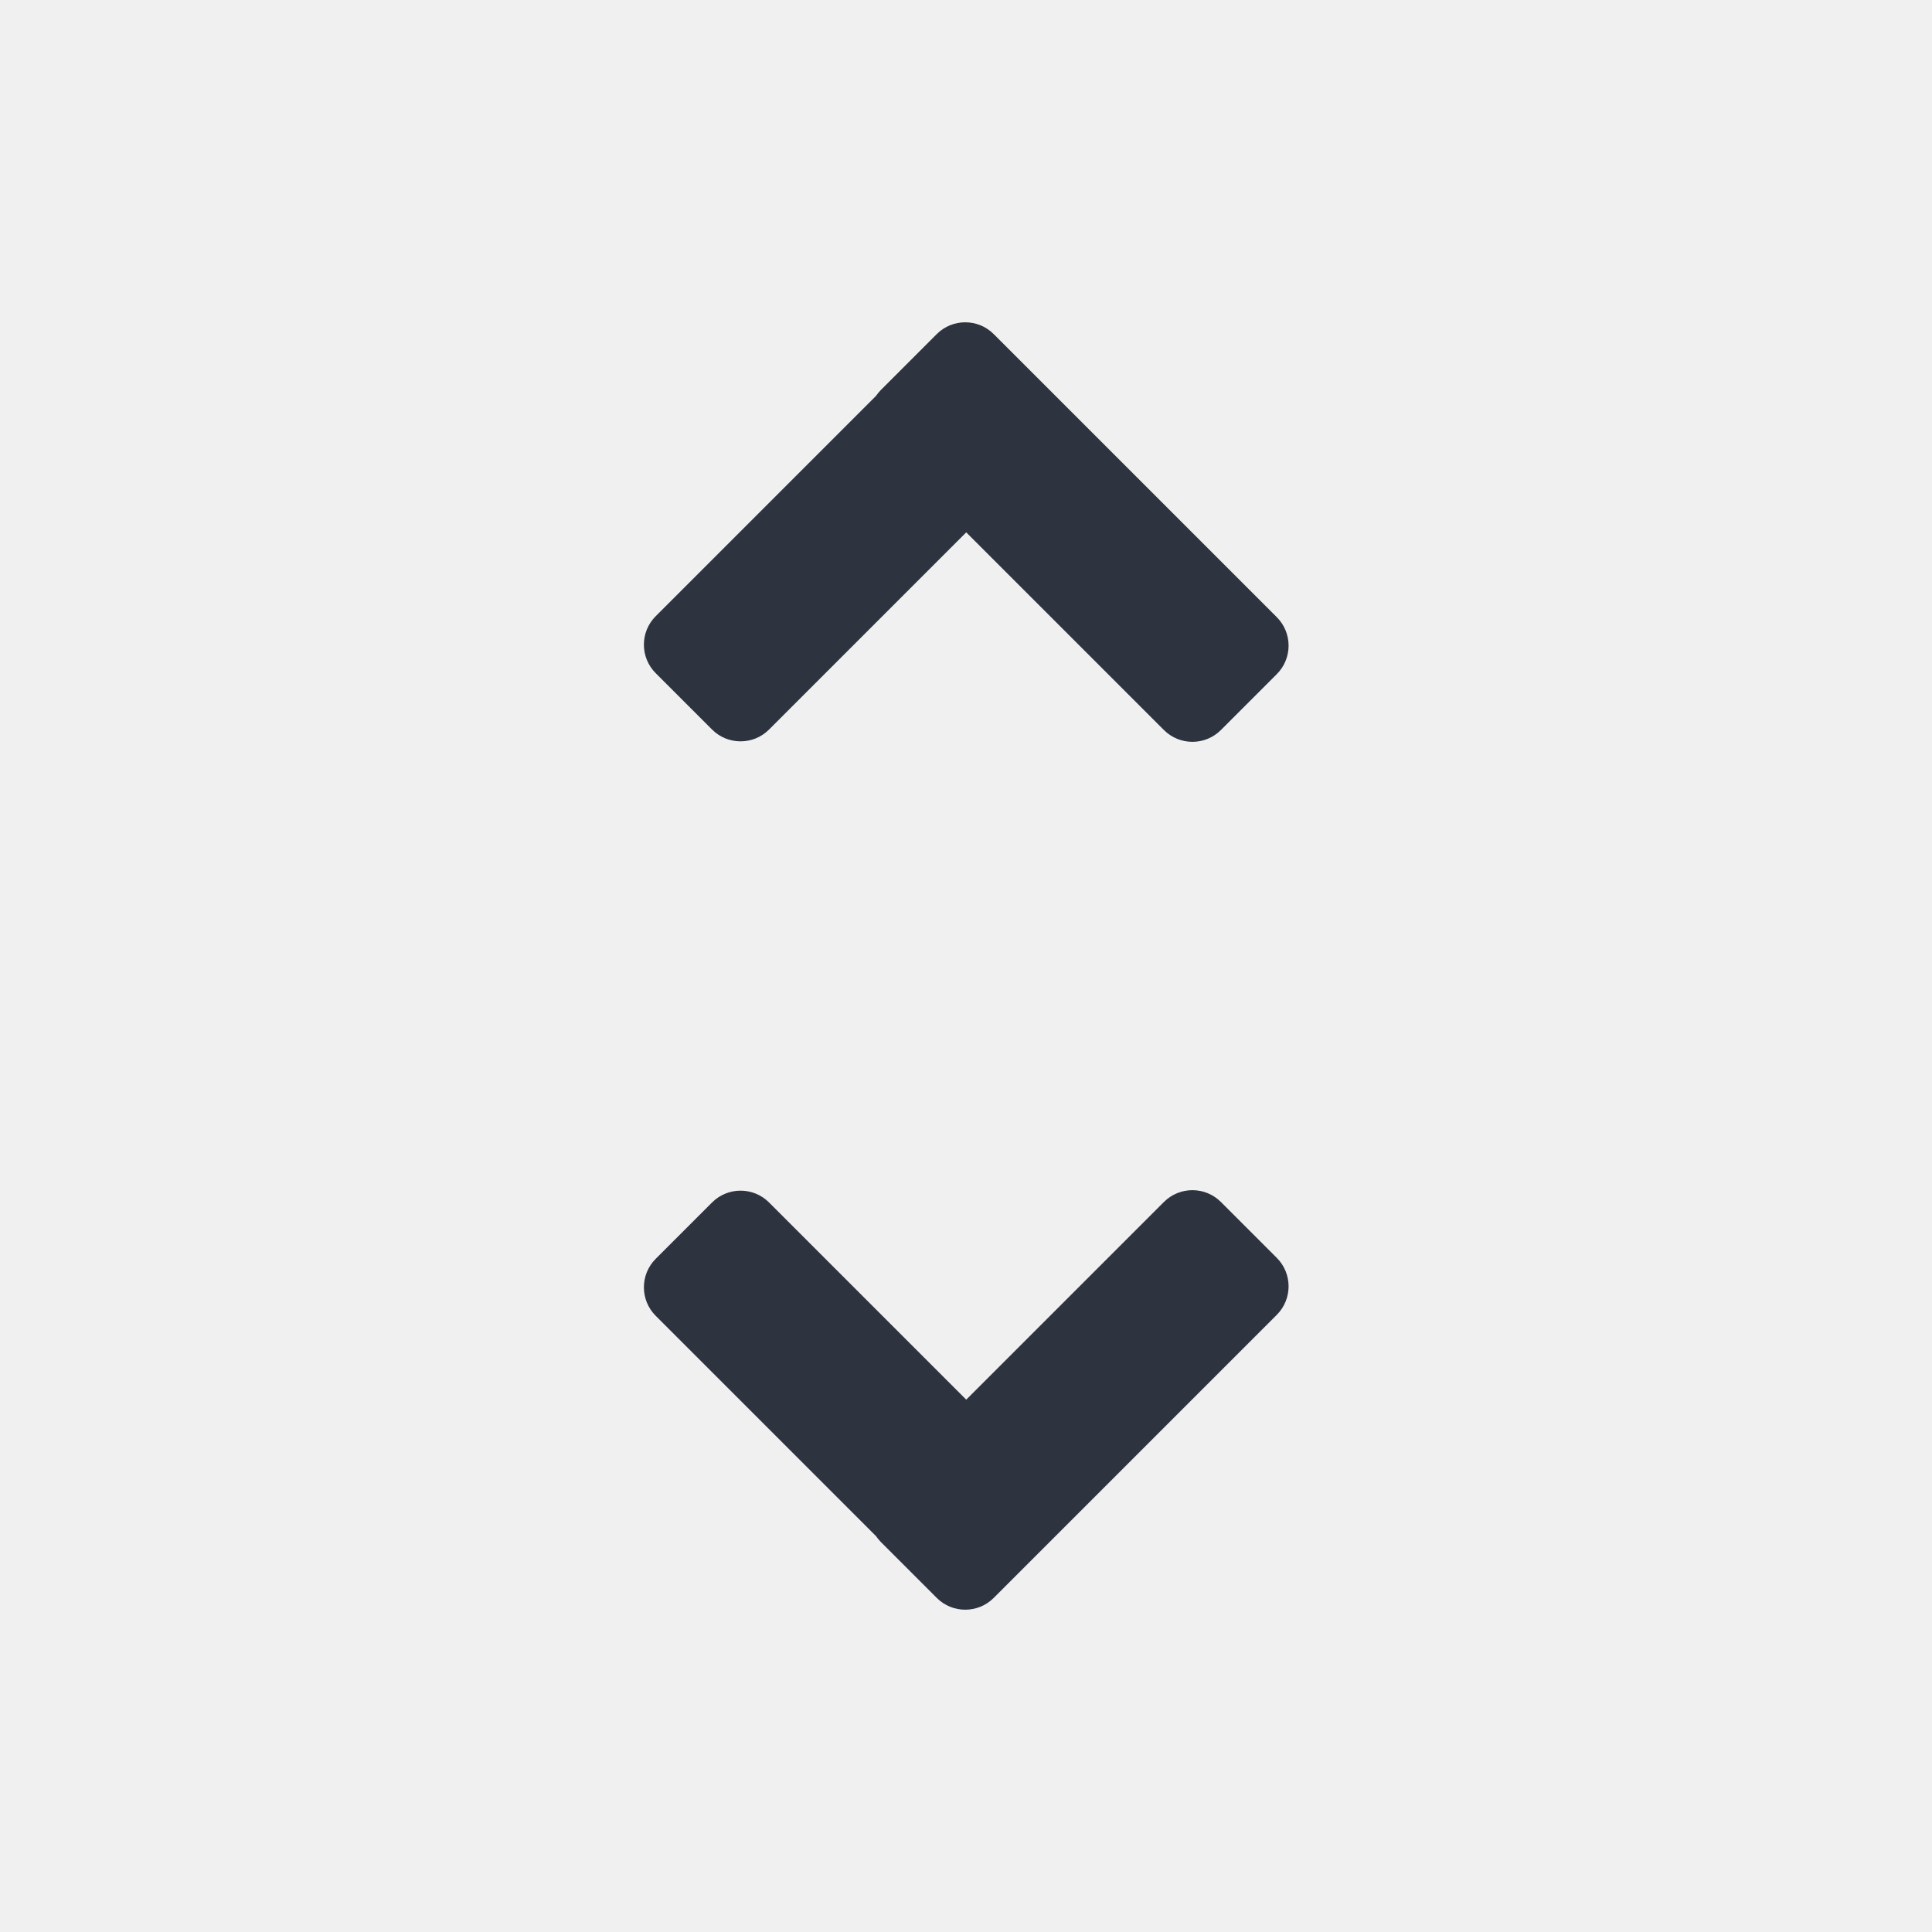
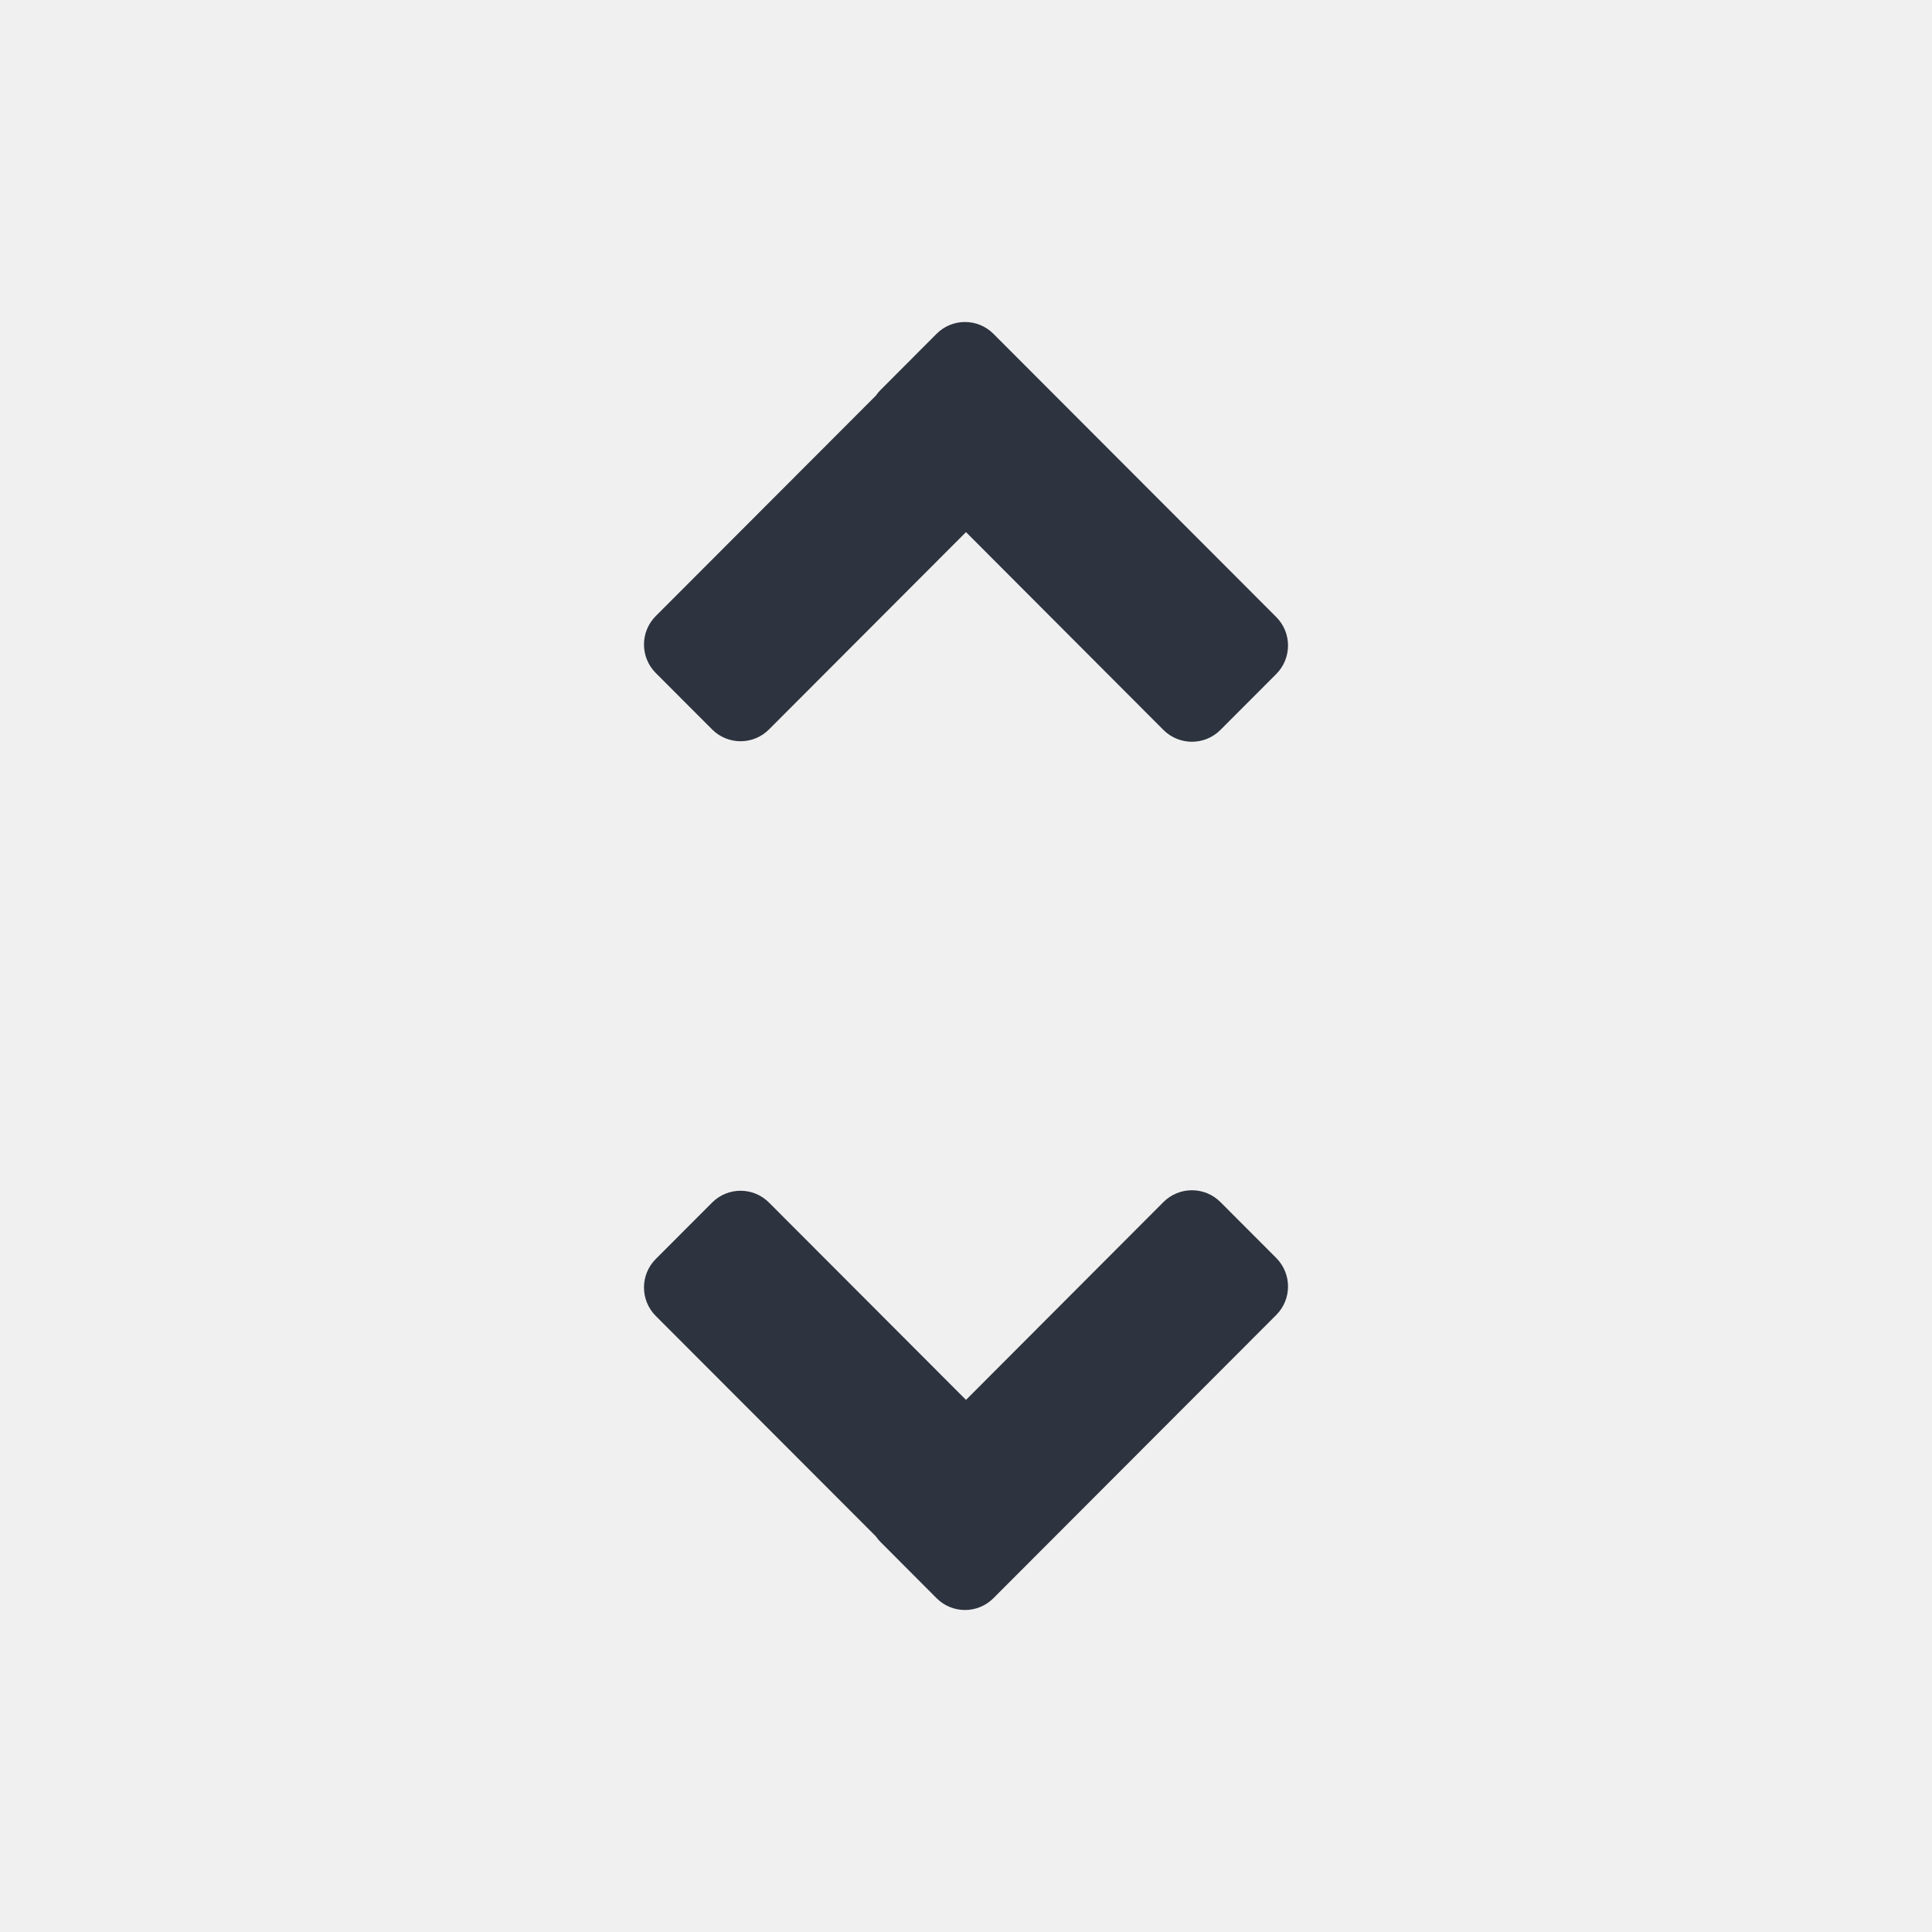
- <svg xmlns="http://www.w3.org/2000/svg" xmlns:xlink="http://www.w3.org/1999/xlink" width="24px" height="24px" viewBox="0 0 24 24" version="1.1">
-   <defs>
-     <path d="M12.003,6.613 L9.553,9.063 C9.358,9.258 9.041,9.258 8.846,9.063 L8.145,8.362 C7.95,8.167 7.95,7.85 8.145,7.655 L10.882,4.918 C10.9,4.892 10.92,4.868 10.942,4.845 L11.637,4.15 C11.832,3.955 12.149,3.955 12.344,4.15 L15.861,7.667 C16.056,7.862 16.056,8.179 15.861,8.374 L15.166,9.069 C14.971,9.264 14.655,9.264 14.459,9.069 L12.003,6.613 Z M10.882,19.082 L8.145,16.345 C7.95,16.15 7.95,15.833 8.145,15.638 L8.846,14.937 C9.041,14.742 9.358,14.742 9.553,14.937 L12.003,17.387 L14.459,14.931 C14.655,14.736 14.971,14.736 15.166,14.931 L15.861,15.626 C16.056,15.821 16.056,16.138 15.861,16.333 L12.344,19.85 C12.149,20.045 11.832,20.045 11.637,19.85 L10.942,19.155 C10.92,19.132 10.9,19.108 10.882,19.082 Z" id="path-1" />
-   </defs>
-   <g id="universal-/-icon-/-action-/-medium-/-ic_sort" stroke="none" stroke-width="1" fill="none" fill-rule="evenodd">
-     <mask id="mask-2" fill="white">
-       <use xlink:href="#path-1" />
-     </mask>
-     <use id="ic_sort" fill="#2D333F" xlink:href="#path-1" />
+ <svg xmlns="http://www.w3.org/2000/svg" width="24px" height="24px" viewBox="0 0 24 24" version="1.1">
+   <defs />
+   <g id="icon/ic_sort" stroke="none" stroke-width="1" fill="none" fill-rule="evenodd">
+     <path d="M12,6.61 L9.553,9.061 C9.358,9.257 9.041,9.257 8.846,9.061 L8.146,8.36 C7.951,8.165 7.951,7.848 8.146,7.653 L10.881,4.914 C10.898,4.888 10.918,4.864 10.941,4.842 L11.634,4.147 C11.829,3.951 12.146,3.951 12.341,4.147 L15.854,7.665 C16.049,7.86 16.049,8.177 15.854,8.373 L15.16,9.068 C14.965,9.263 14.649,9.263 14.453,9.068 L12,6.61 Z M10.881,19.086 L8.146,16.347 C7.951,16.152 7.951,15.835 8.146,15.64 L8.846,14.939 C9.041,14.743 9.358,14.743 9.553,14.939 L12,17.39 L14.453,14.932 C14.649,14.737 14.965,14.737 15.16,14.932 L15.854,15.627 C16.049,15.823 16.049,16.14 15.854,16.335 L12.341,19.853 C12.146,20.049 11.829,20.049 11.634,19.853 L10.941,19.158 C10.918,19.136 10.898,19.112 10.881,19.086 Z" id="ic_sort" fill="#2D333F" fill-rule="nonzero" />
  </g>
</svg>
